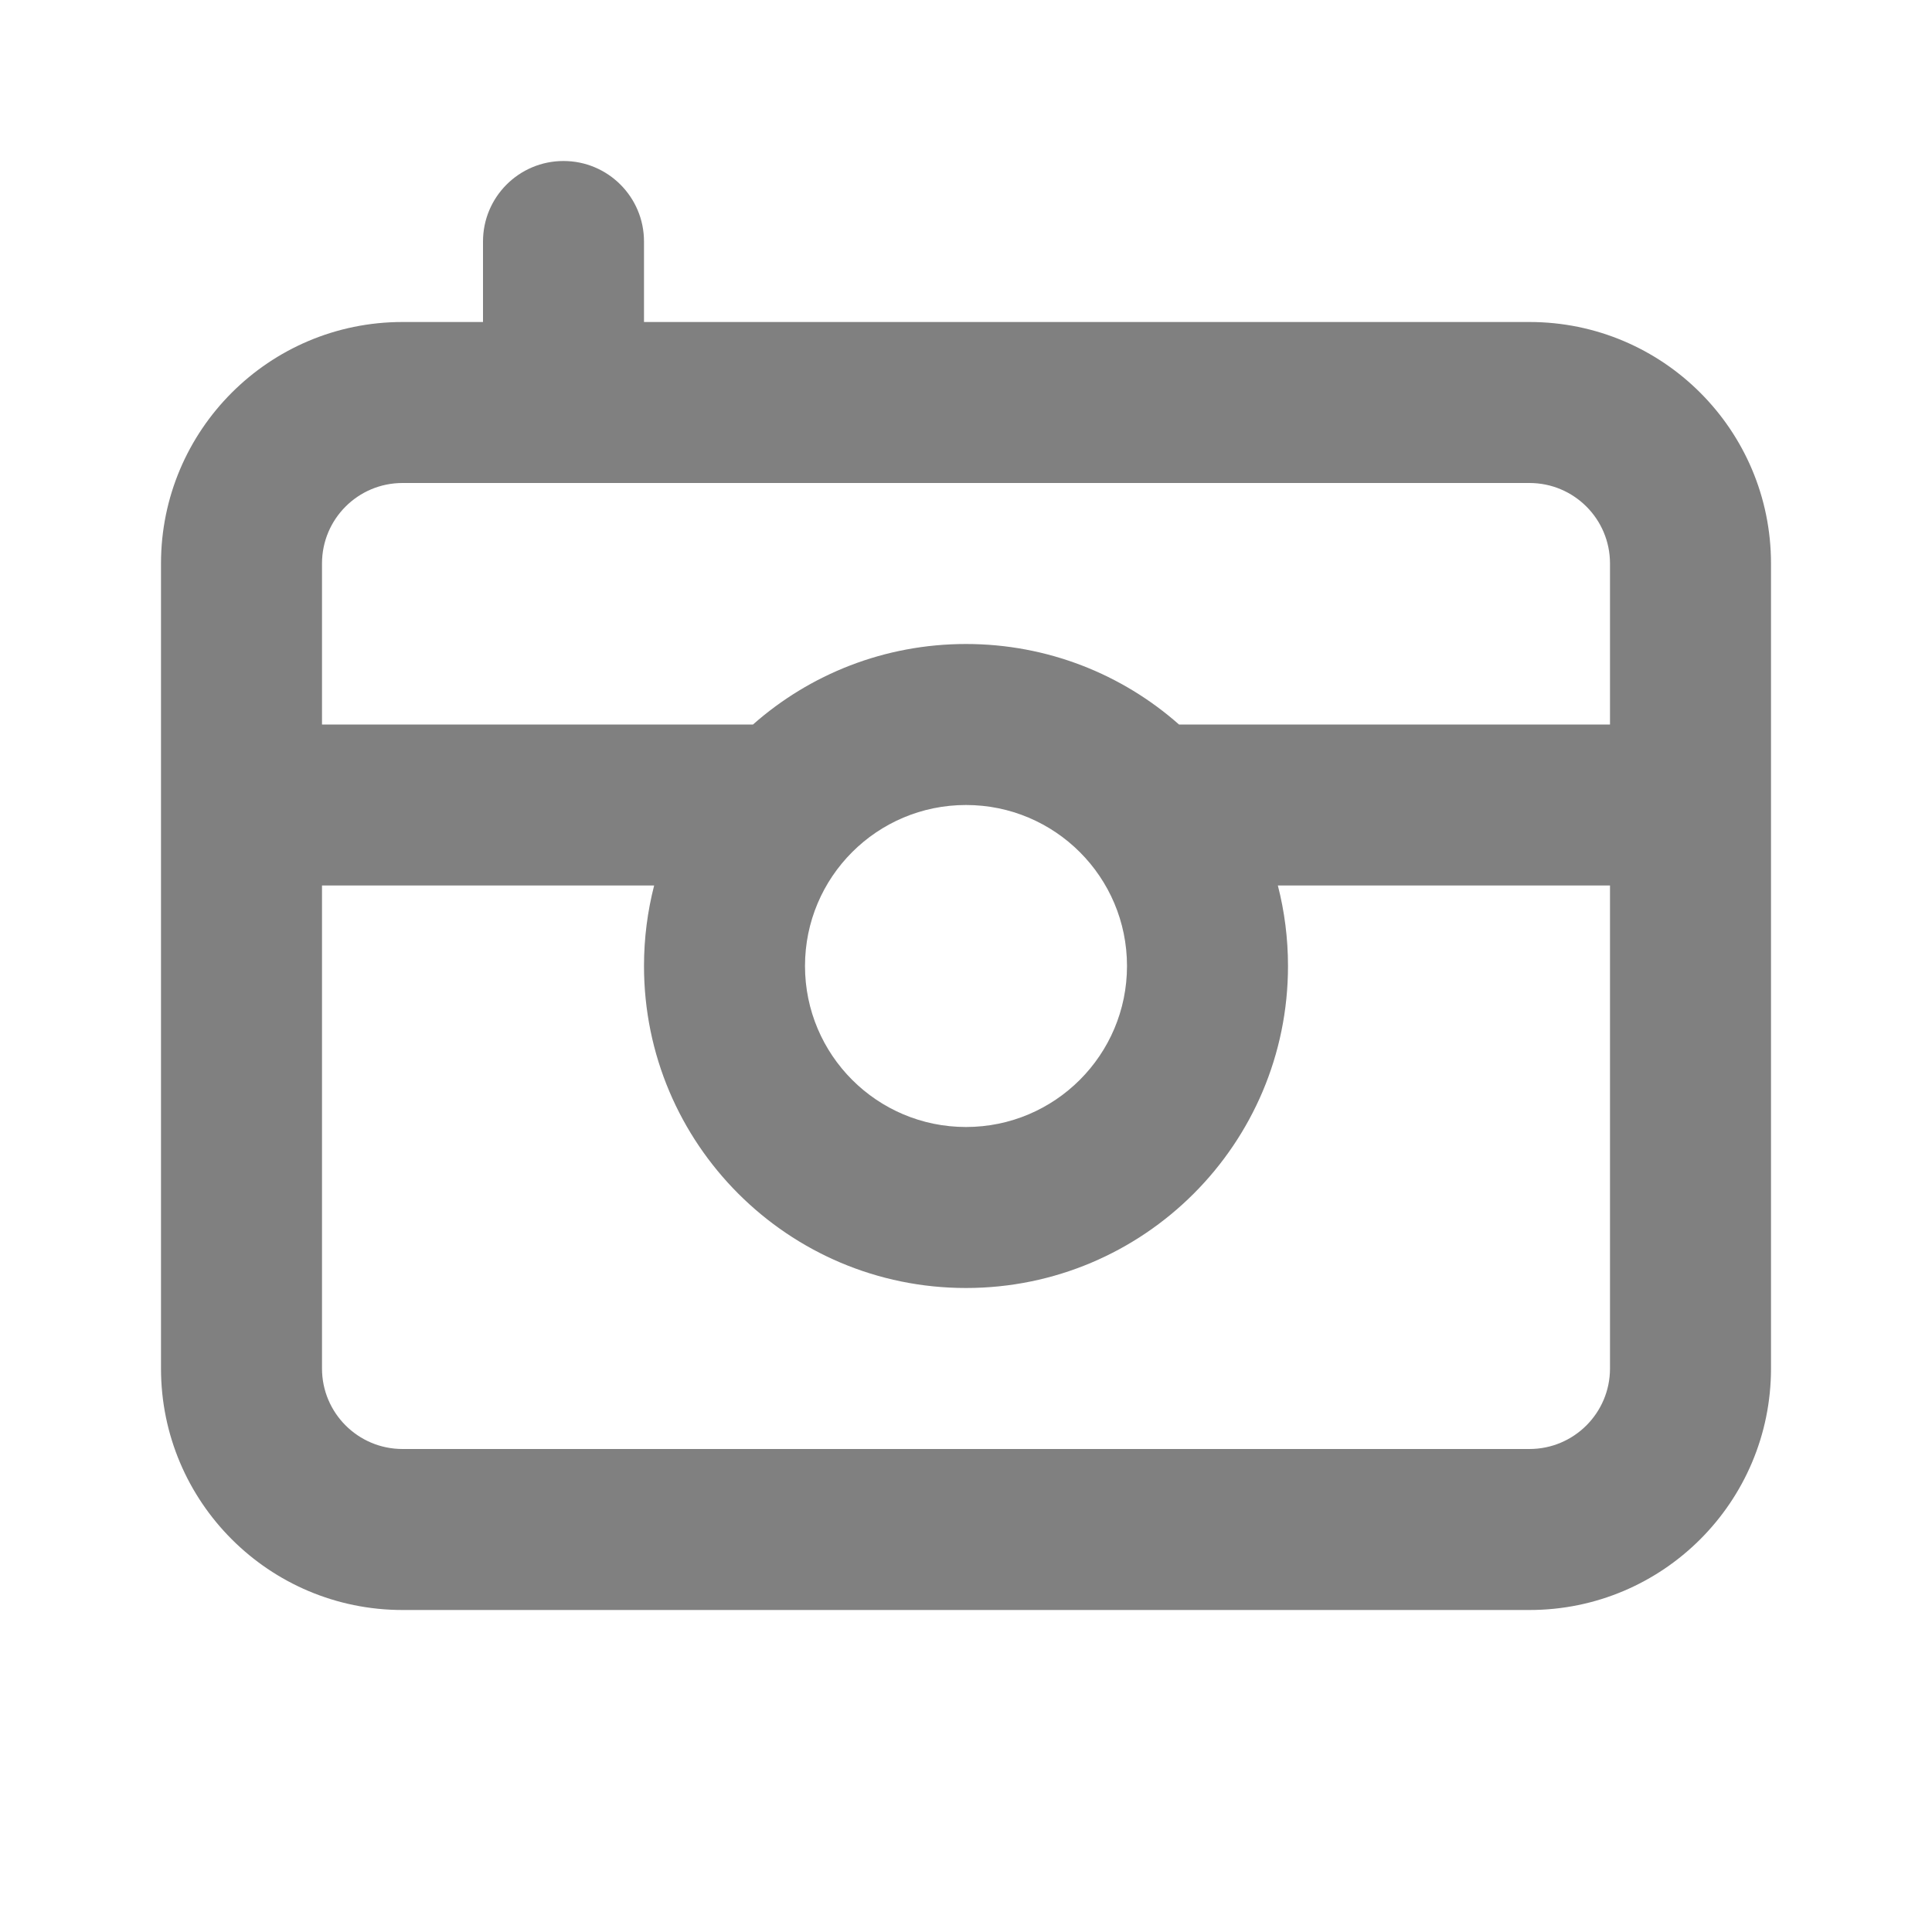
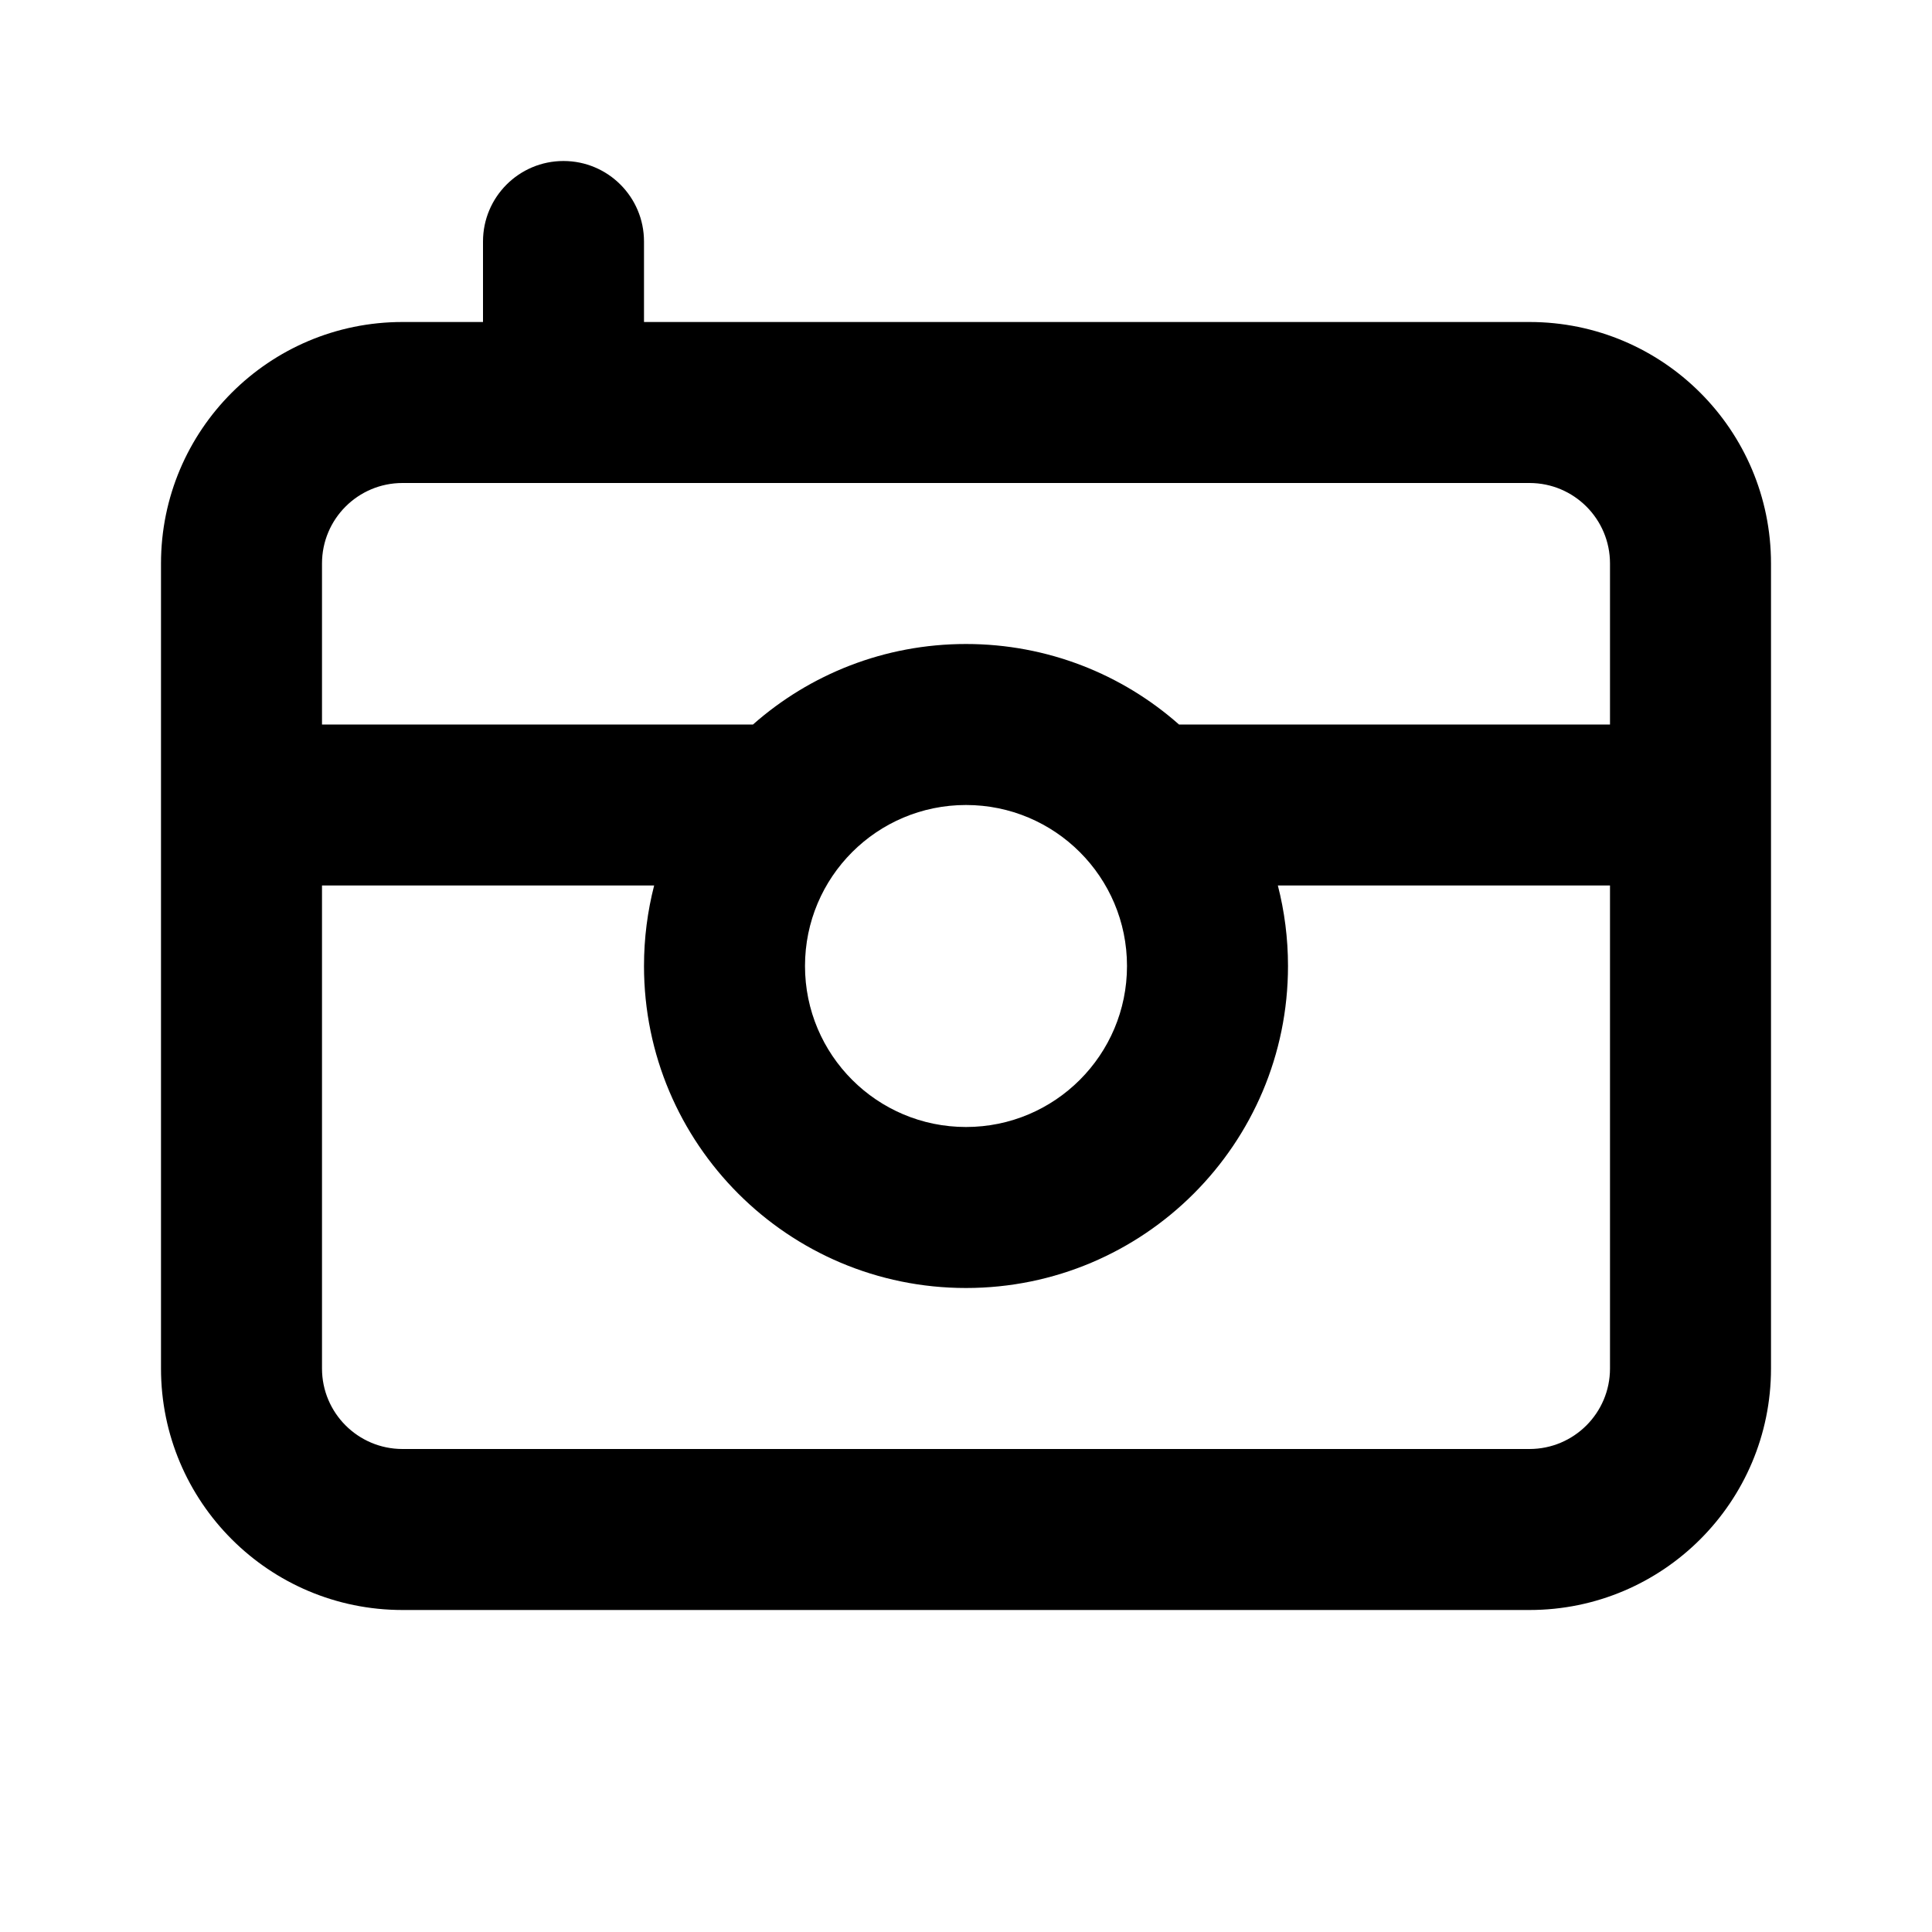
<svg xmlns="http://www.w3.org/2000/svg" width="24" height="24" viewBox="0 0 24 24" fill="none">
-   <path fill-rule="evenodd" clip-rule="evenodd" d="M8 3C8 2.447 7.552 2 7 2C6.448 2 6 2.447 6 3V4H5C3.343 4 2 5.343 2 7V17C2 18.657 3.343 20 5 20H19C20.657 20 22 18.657 22 17V7C22 5.343 20.657 4 19 4H8V3ZM4 7C4 6.447 4.448 6 5 6H19C19.552 6 20 6.447 20 7V9H14.646C13.941 8.377 13.014 8 12 8C10.986 8 10.059 8.377 9.354 9H4V7ZM8.126 11H4V17C4 17.552 4.448 18 5 18H19C19.552 18 20 17.552 20 17V11H15.874C15.956 11.319 16 11.654 16 12C16 14.209 14.209 16 12 16C9.791 16 8 14.209 8 12C8 11.654 8.044 11.319 8.126 11ZM10 12C10 10.895 10.895 10 12 10C13.105 10 14 10.895 14 12C14 13.104 13.105 14 12 14C10.895 14 10 13.104 10 12Z" fill="#808080" />
+   <path fill-rule="evenodd" clip-rule="evenodd" d="M8 3C8 2.447 7.552 2 7 2C6.448 2 6 2.447 6 3V4H5C3.343 4 2 5.343 2 7V17C2 18.657 3.343 20 5 20H19C20.657 20 22 18.657 22 17V7C22 5.343 20.657 4 19 4H8V3ZM4 7C4 6.447 4.448 6 5 6H19C19.552 6 20 6.447 20 7V9H14.646C13.941 8.377 13.014 8 12 8C10.986 8 10.059 8.377 9.354 9H4V7ZM8.126 11H4V17C4 17.552 4.448 18 5 18H19C19.552 18 20 17.552 20 17V11H15.874C15.956 11.319 16 11.654 16 12C16 14.209 14.209 16 12 16C9.791 16 8 14.209 8 12C8 11.654 8.044 11.319 8.126 11ZM10 12C10 10.895 10.895 10 12 10C13.105 10 14 10.895 14 12C14 13.104 13.105 14 12 14C10.895 14 10 13.104 10 12Z" fill="currentColor" />
</svg>
